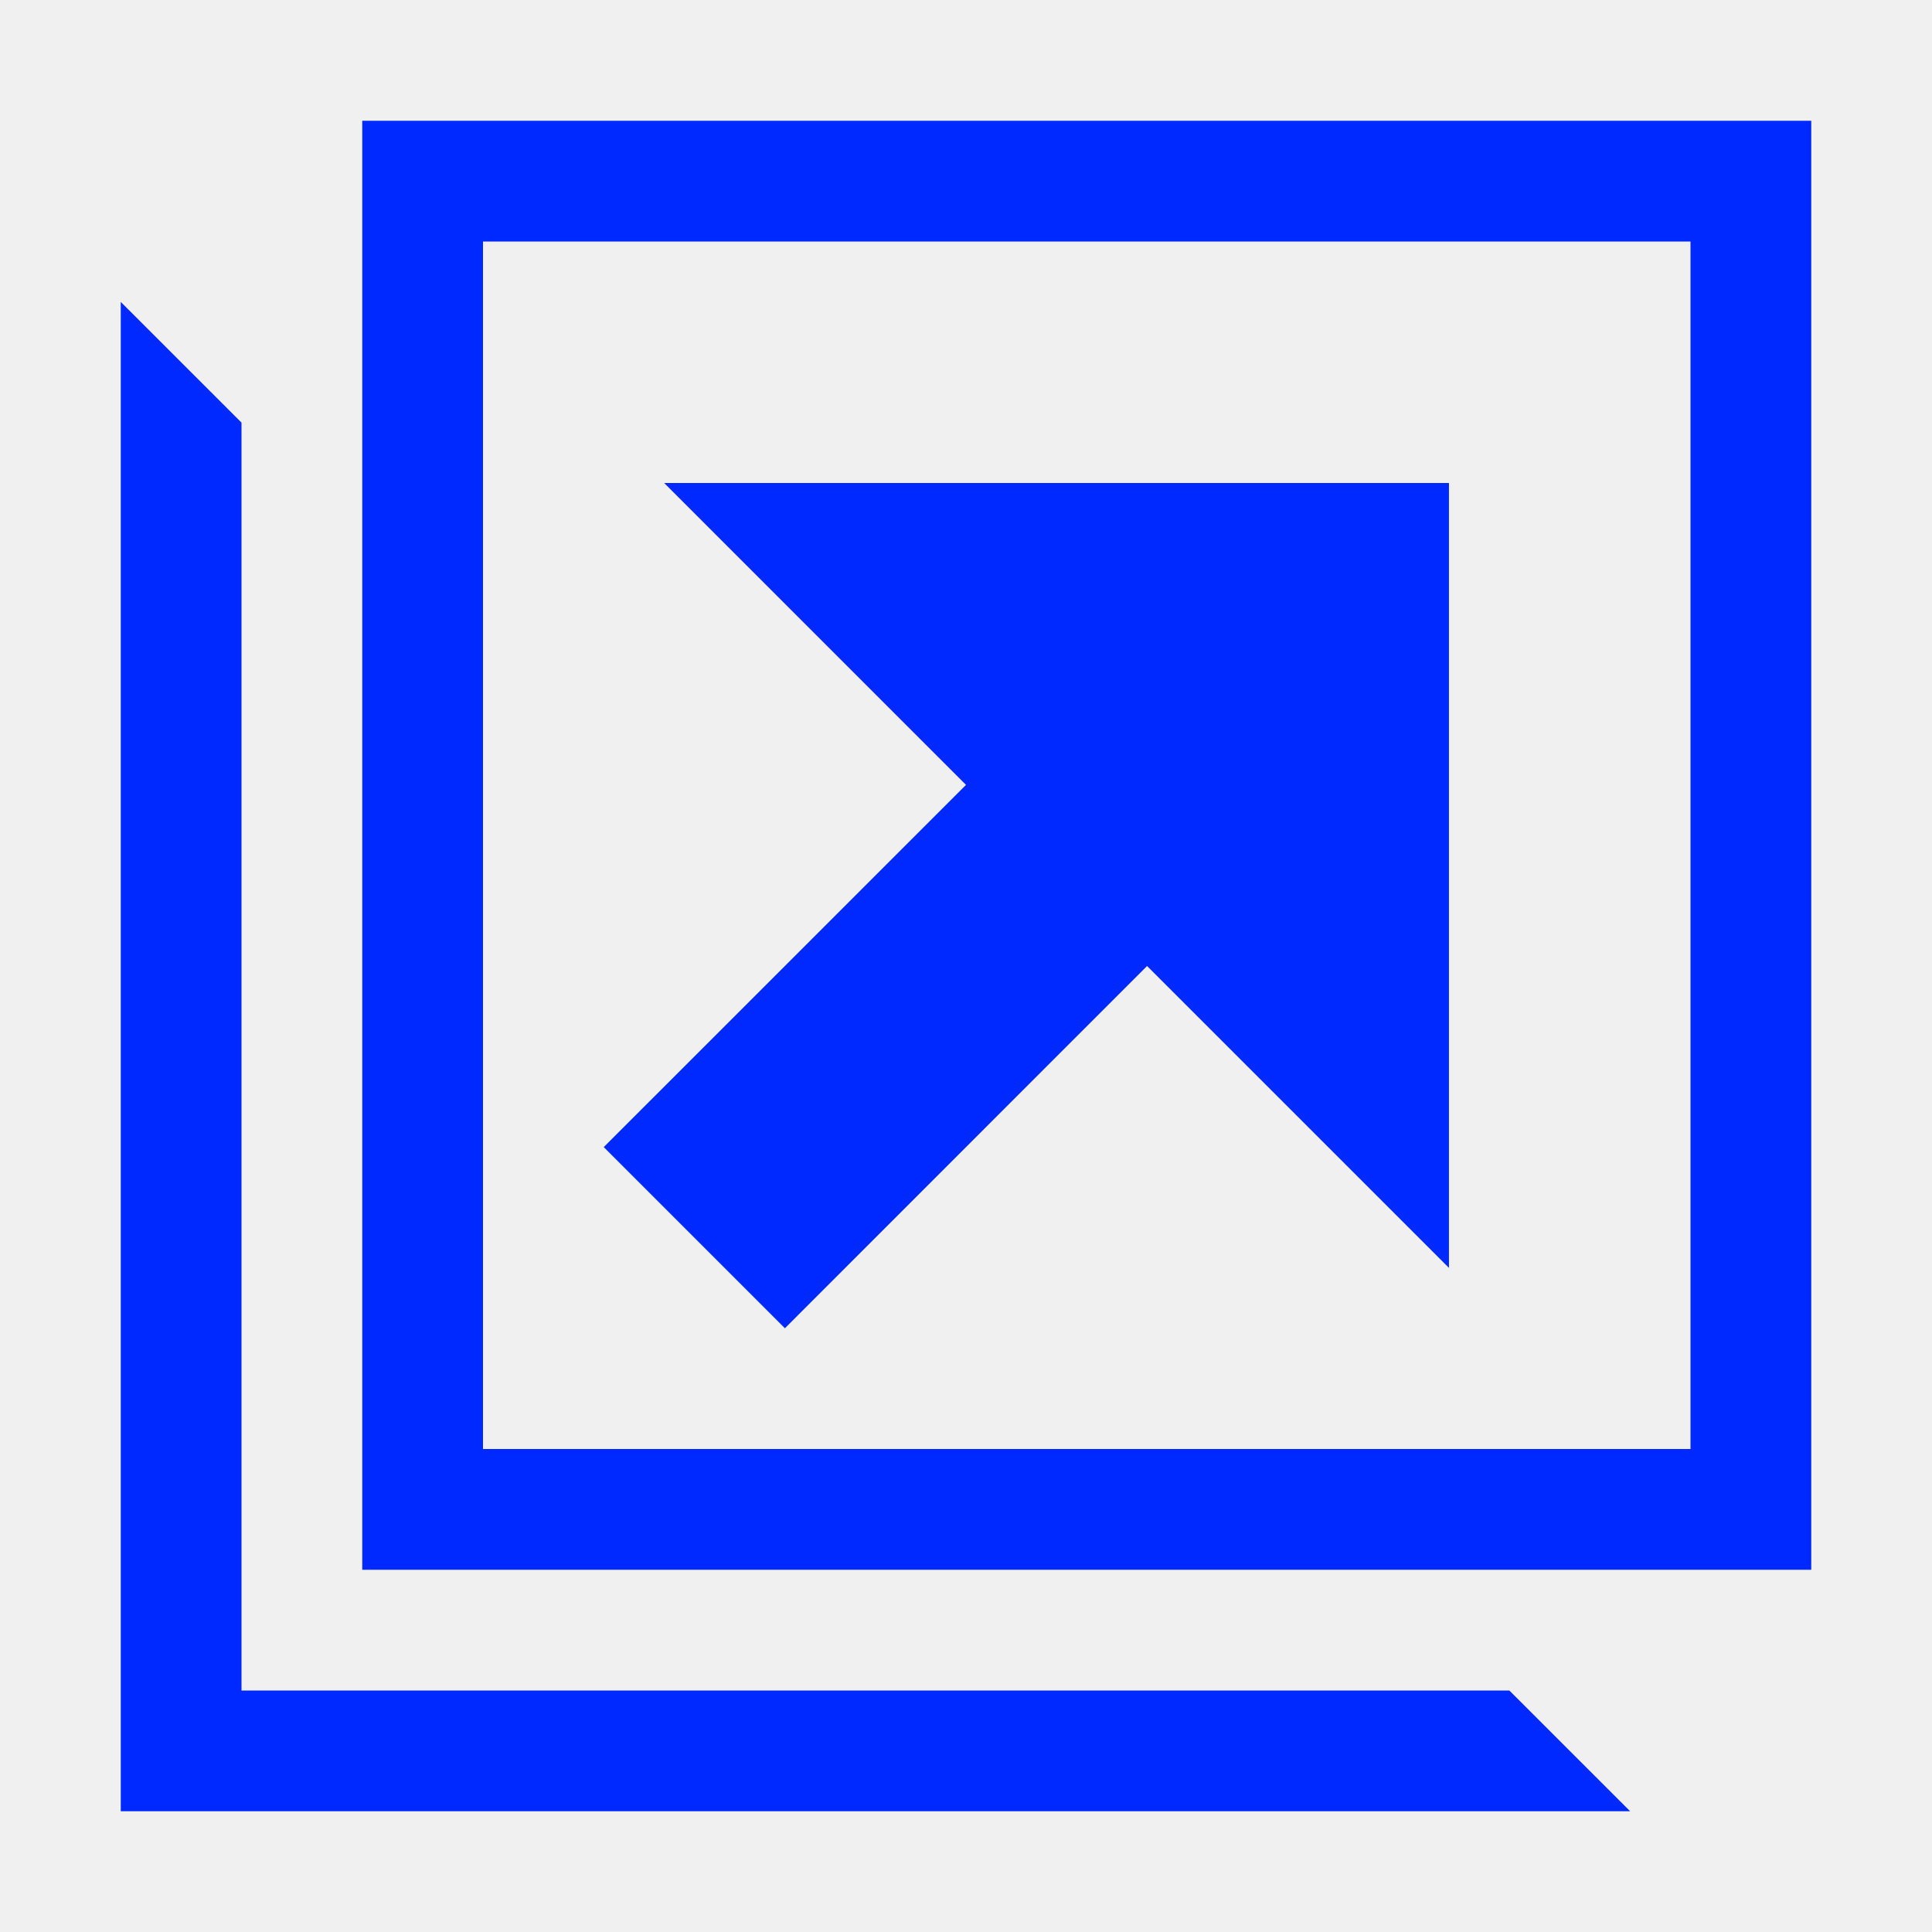
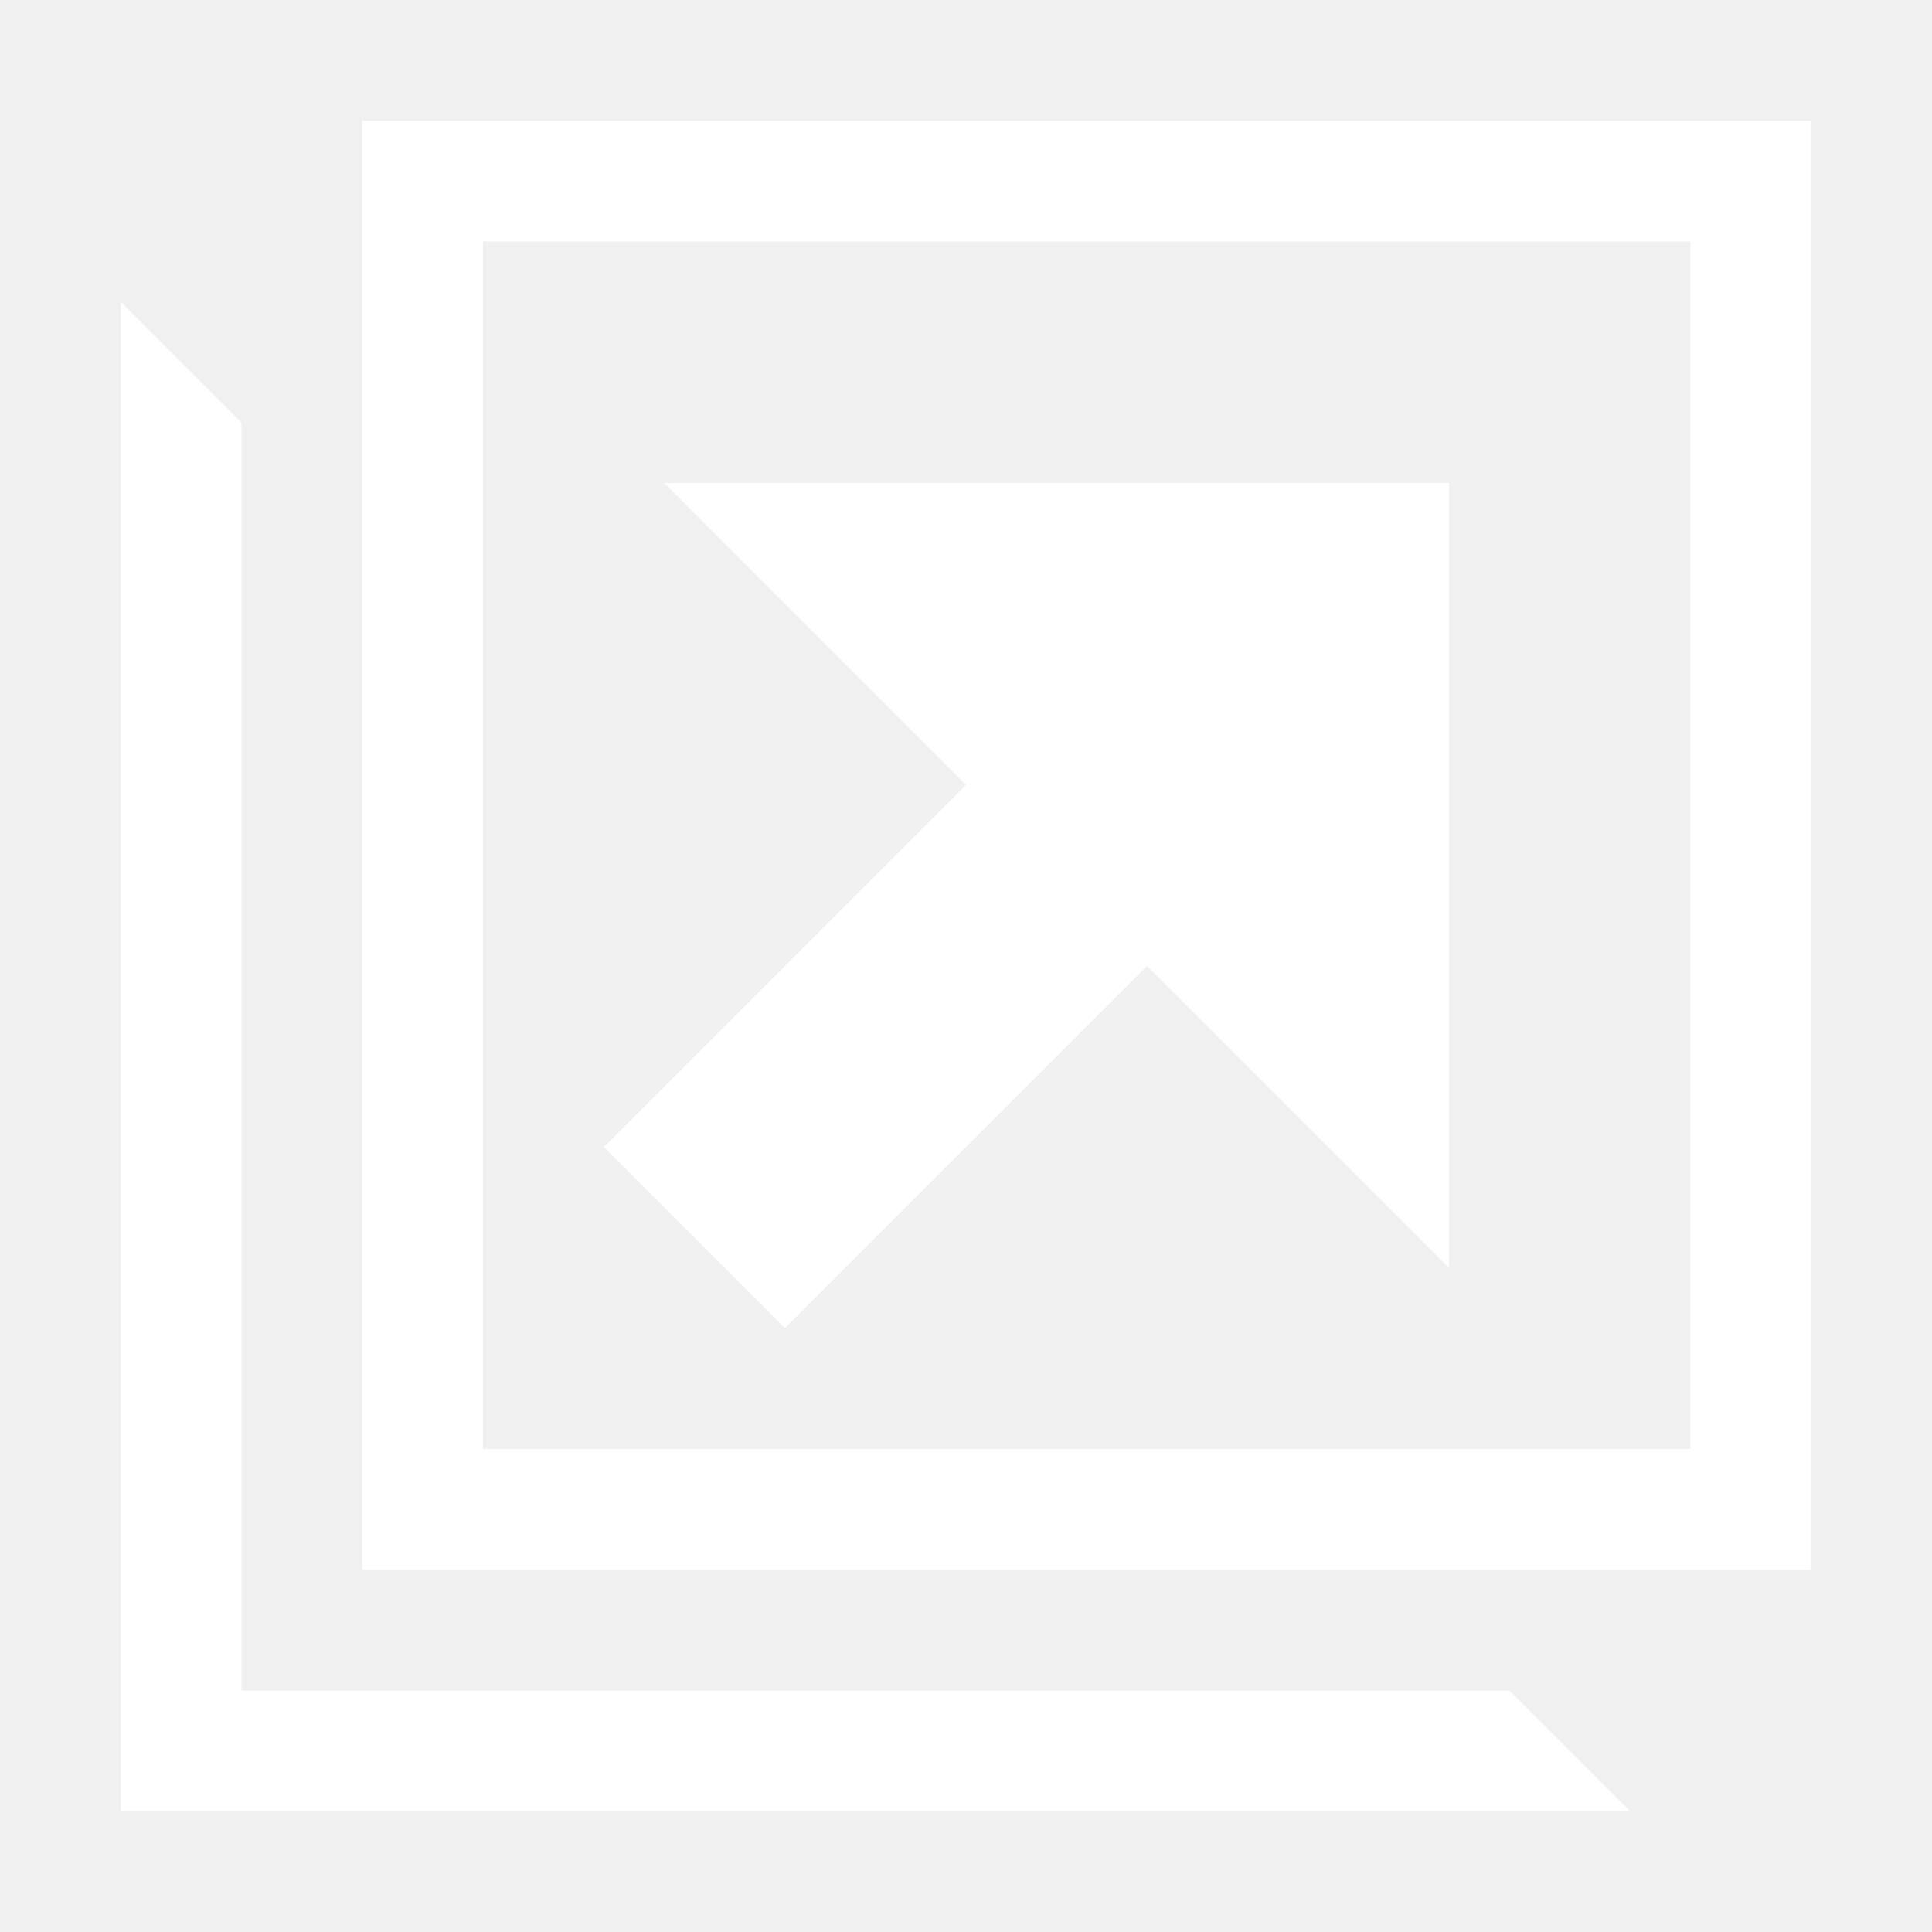
<svg xmlns="http://www.w3.org/2000/svg" width="38" height="38" fill="none">
-   <path fill="#0029FF" d="M7.125 2.375v28.5h28.5v-28.5h-28.5ZM33.25 28.5H9.5V4.75h23.75V28.5Zm-28.5 4.75V8.312L2.375 5.938v29.687h29.688l-2.376-2.375H4.75Z" />
-   <path fill="#0029FF" d="M13.063 9.5 19 15.438l-7.125 7.124 3.563 3.563L22.561 19l5.938 5.938V9.5H13.062Z" />
+   <path fill="white" d="M7.125 2.375v28.5h28.5v-28.5h-28.5ZM33.25 28.5H9.5V4.75h23.75V28.5Zm-28.5 4.75V8.312L2.375 5.938v29.687h29.688l-2.376-2.375H4.75Z" />
+   <path fill="white" d="M13.063 9.5 19 15.438l-7.125 7.124 3.563 3.563L22.561 19l5.938 5.938V9.5H13.062Z" />
</svg>
